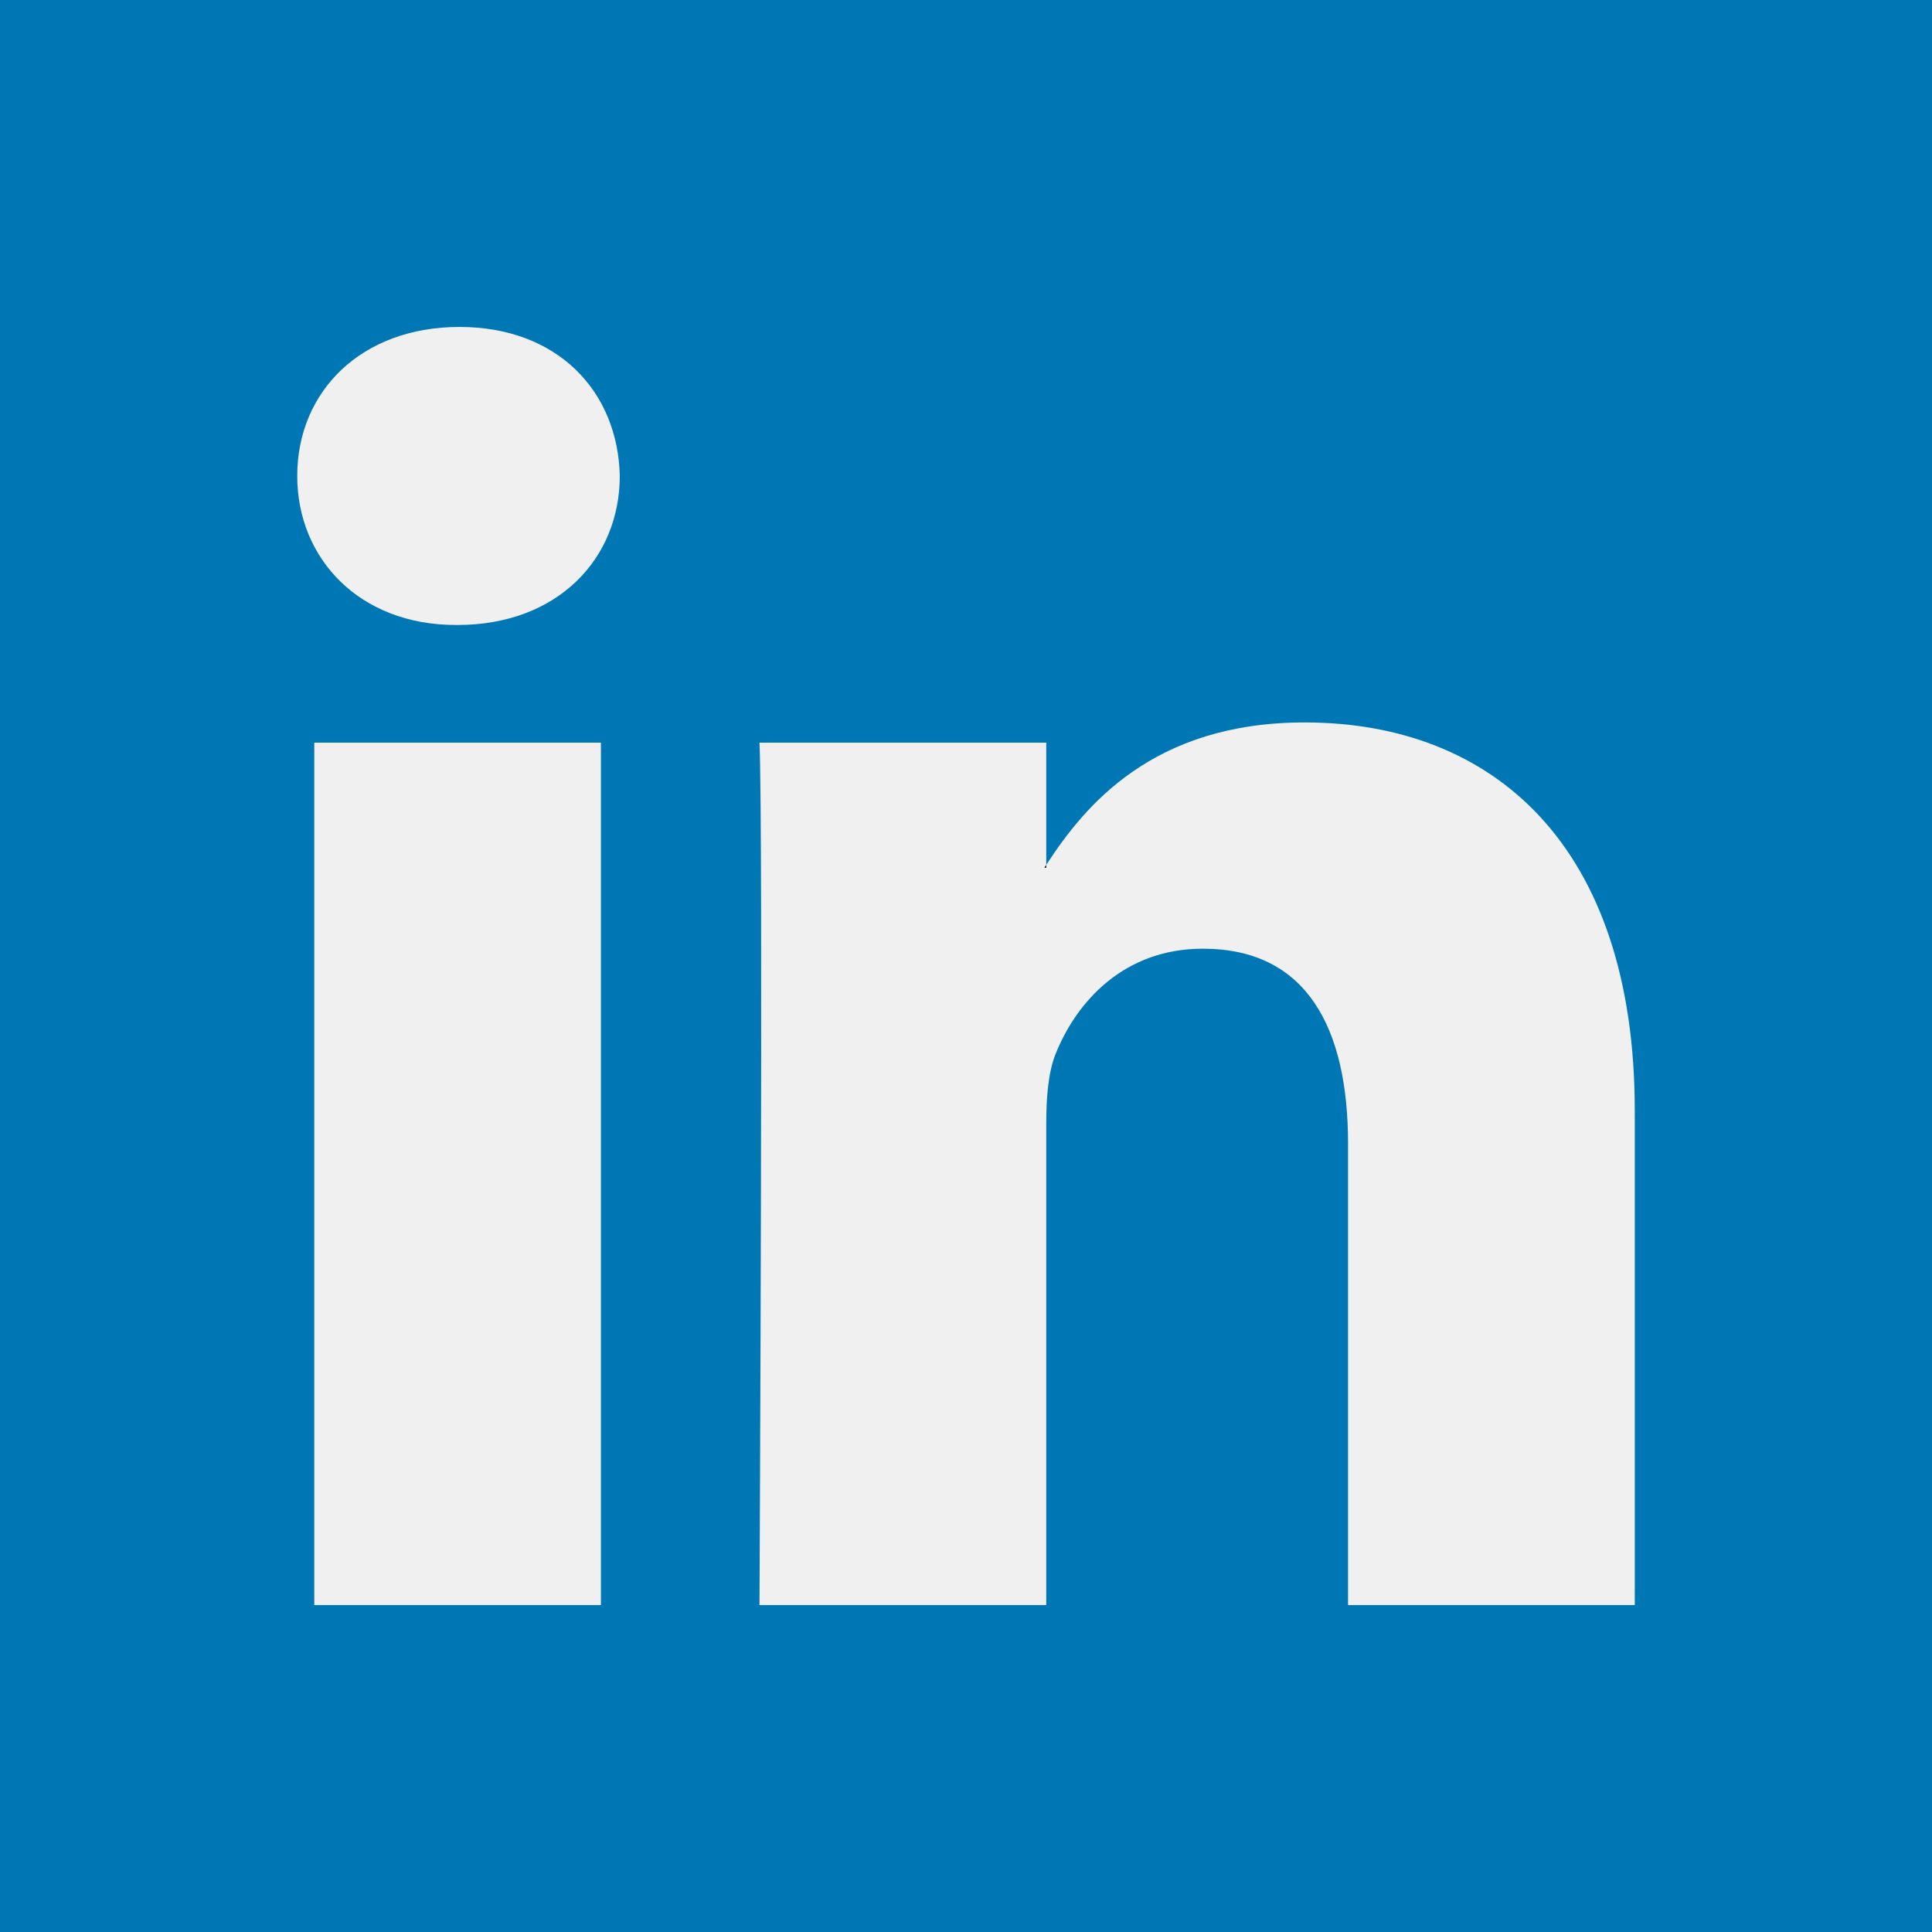
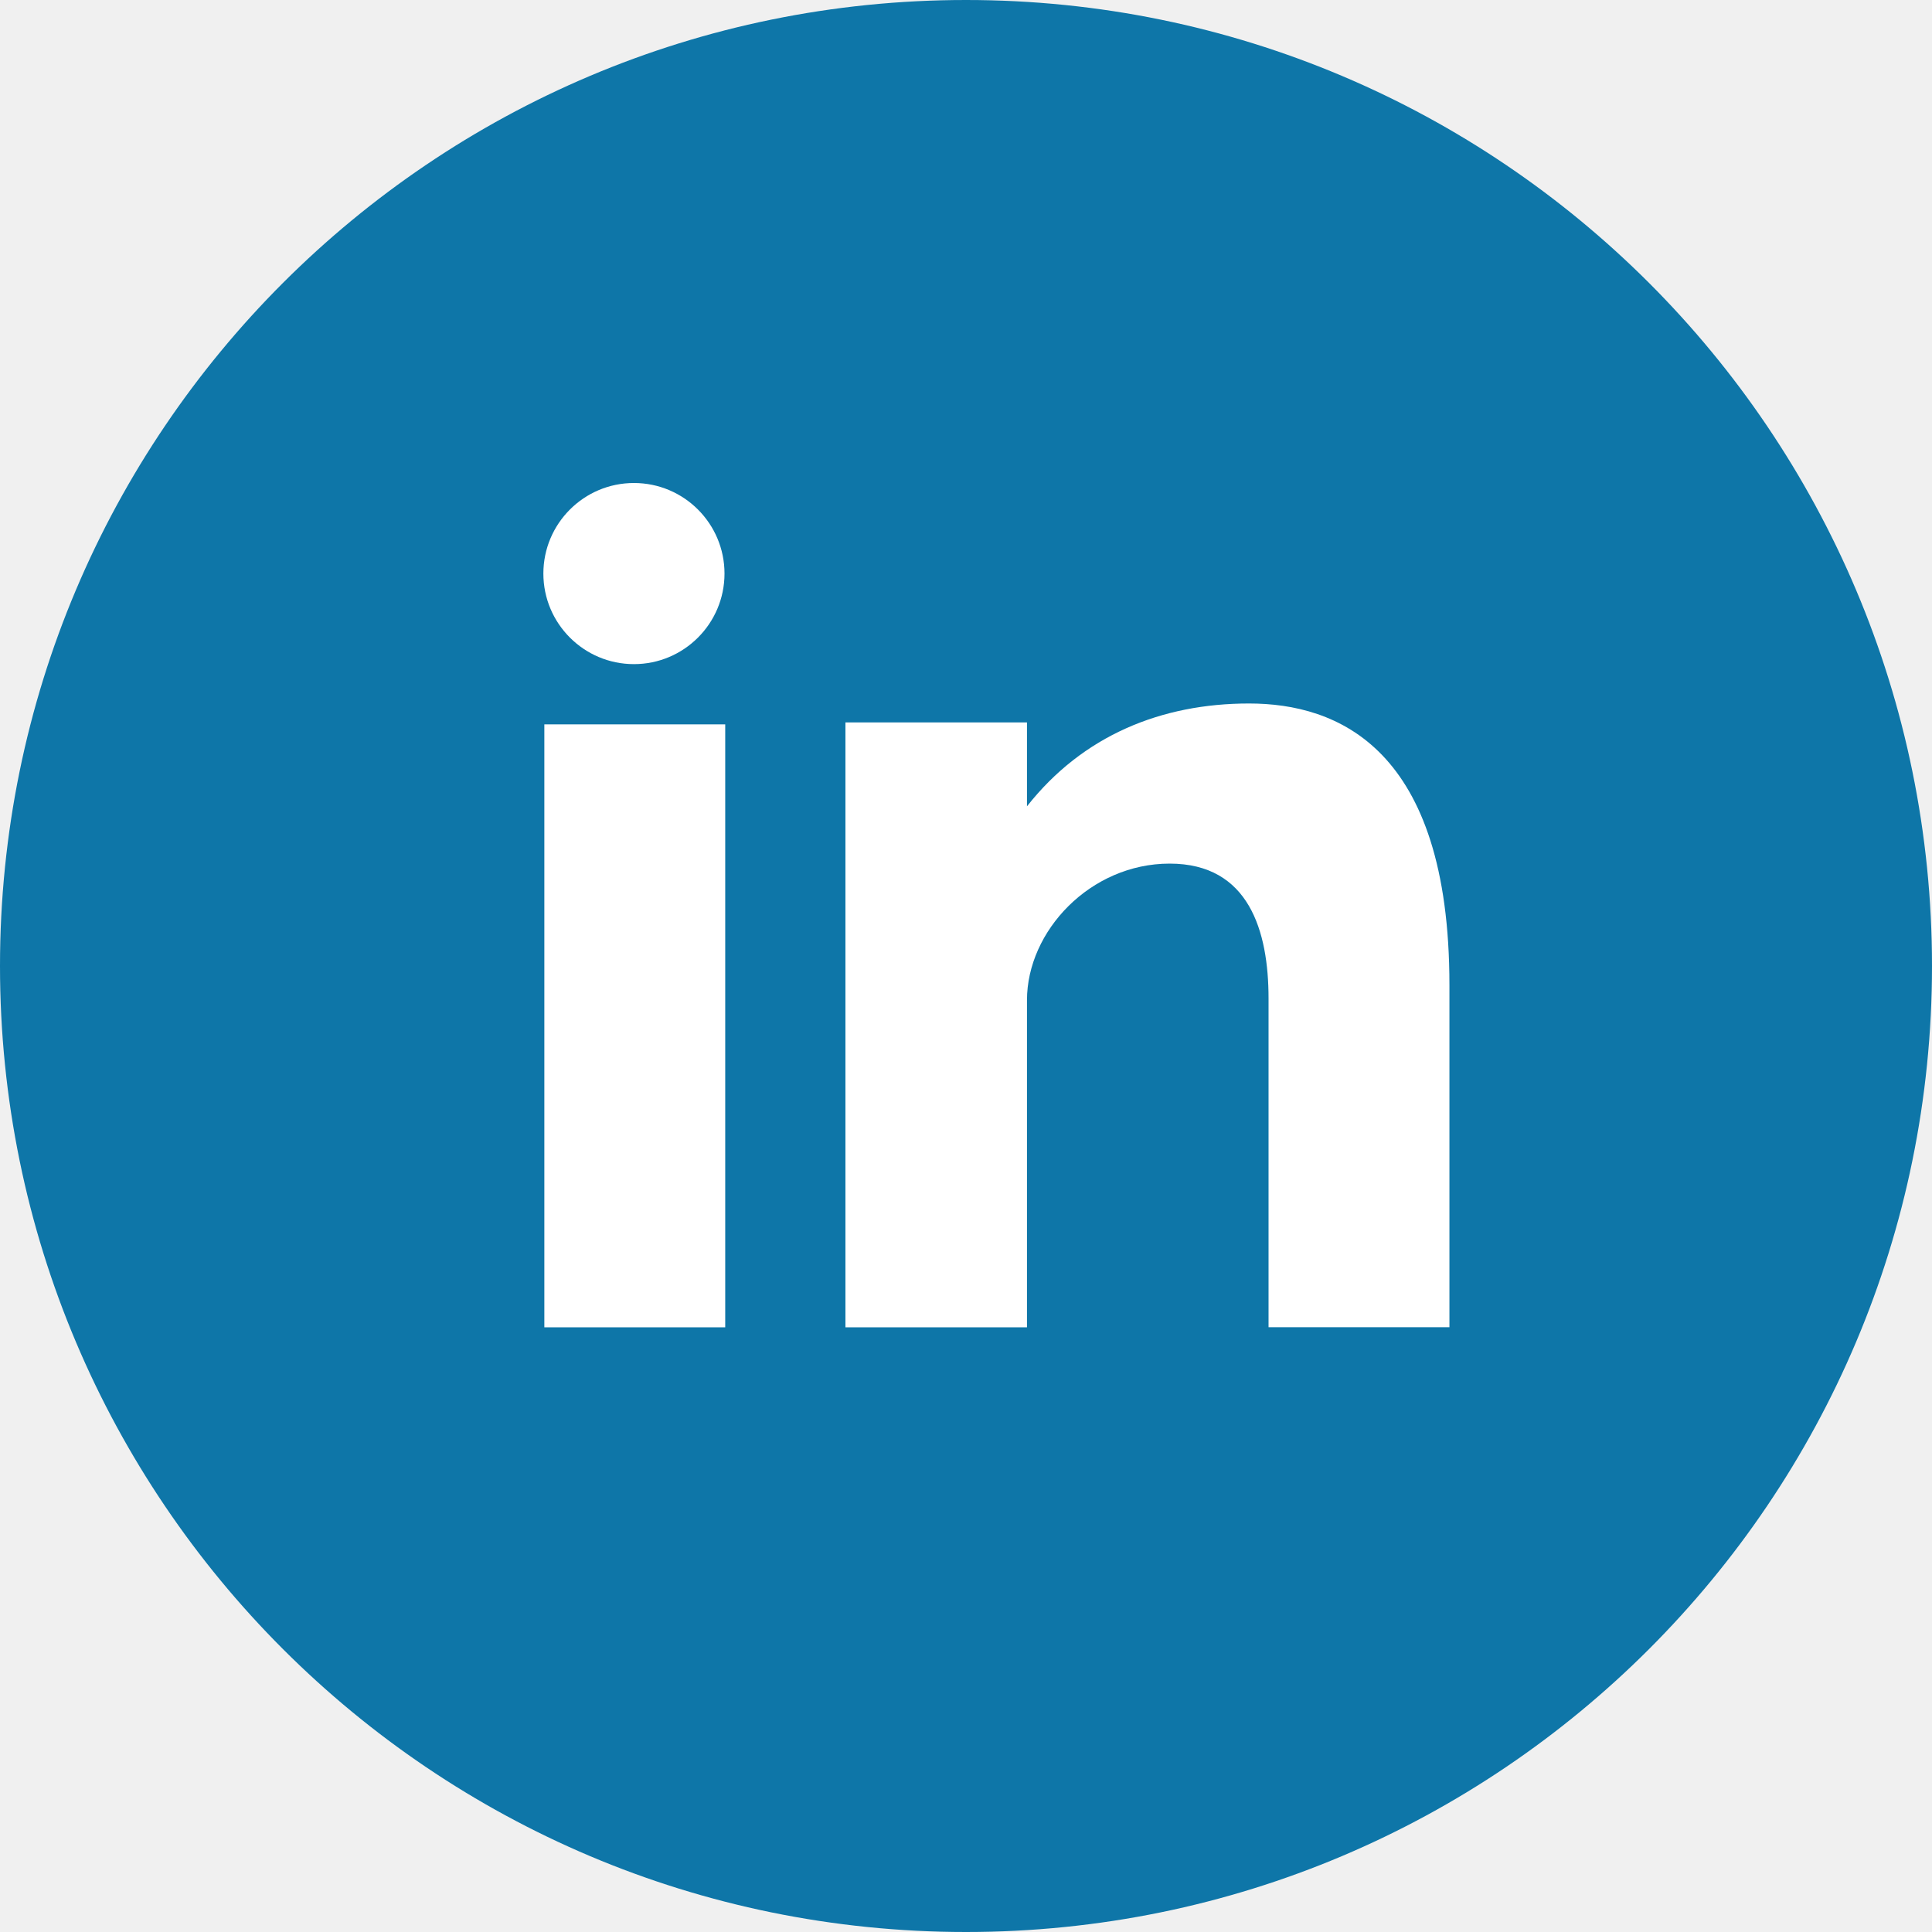
- <svg xmlns="http://www.w3.org/2000/svg" fill="#000000" height="800px" width="800px" version="1.1" id="Layer_1" viewBox="0 0 455 455" xml:space="preserve">
+ <svg xmlns="http://www.w3.org/2000/svg" height="800px" width="800px" version="1.1" id="Layer_1" viewBox="0 0 291.319 291.319" xml:space="preserve">
  <g>
-     <path style="fill-rule:evenodd;clip-rule:evenodd;" d="M246.4,204.35v-0.665c-0.136,0.223-0.324,0.446-0.442,0.665H246.4z" />
-     <path style="fill-rule:evenodd;clip-rule:evenodd;" d="M0,0v455h455V0H0z M141.522,378.002H74.016V174.906h67.506V378.002z M107.769,147.186h-0.446C84.678,147.186,70,131.585,70,112.085c0-19.928,15.107-35.087,38.211-35.087 c23.109,0,37.31,15.159,37.752,35.087C145.963,131.585,131.32,147.186,107.769,147.186z M385,378.002h-67.524V269.345 c0-27.291-9.756-45.92-34.195-45.92c-18.664,0-29.755,12.543-34.641,24.693c-1.776,4.34-2.24,10.373-2.24,16.459v113.426h-67.537 c0,0,0.905-184.043,0-203.096H246.4v28.779c8.973-13.807,24.986-33.547,60.856-33.547c44.437,0,77.744,29.02,77.744,91.398V378.002 z" fill="#0077B5" />
+     <path style="fill:#0E76A8;" d="M145.659,0c80.45,0,145.66,65.219,145.66,145.66s-65.21,145.659-145.66,145.659S0,226.1,0,145.66   S65.21,0,145.659,0z" />
+     <path style="fill:#FFFFFF;" d="M82.079,200.136h27.275v-90.91H82.079V200.136z M188.338,106.077   c-13.237,0-25.081,4.834-33.483,15.504v-12.654H127.48v91.21h27.375v-49.324c0-10.424,9.55-20.593,21.512-20.593   s14.912,10.169,14.912,20.338v49.57h27.275v-51.6C218.553,112.686,201.584,106.077,188.338,106.077z M95.589,100.141   c7.538,0,13.656-6.118,13.656-13.656S103.127,72.83,95.589,72.83s-13.656,6.118-13.656,13.656S88.051,100.141,95.589,100.141z" />
  </g>
</svg>
